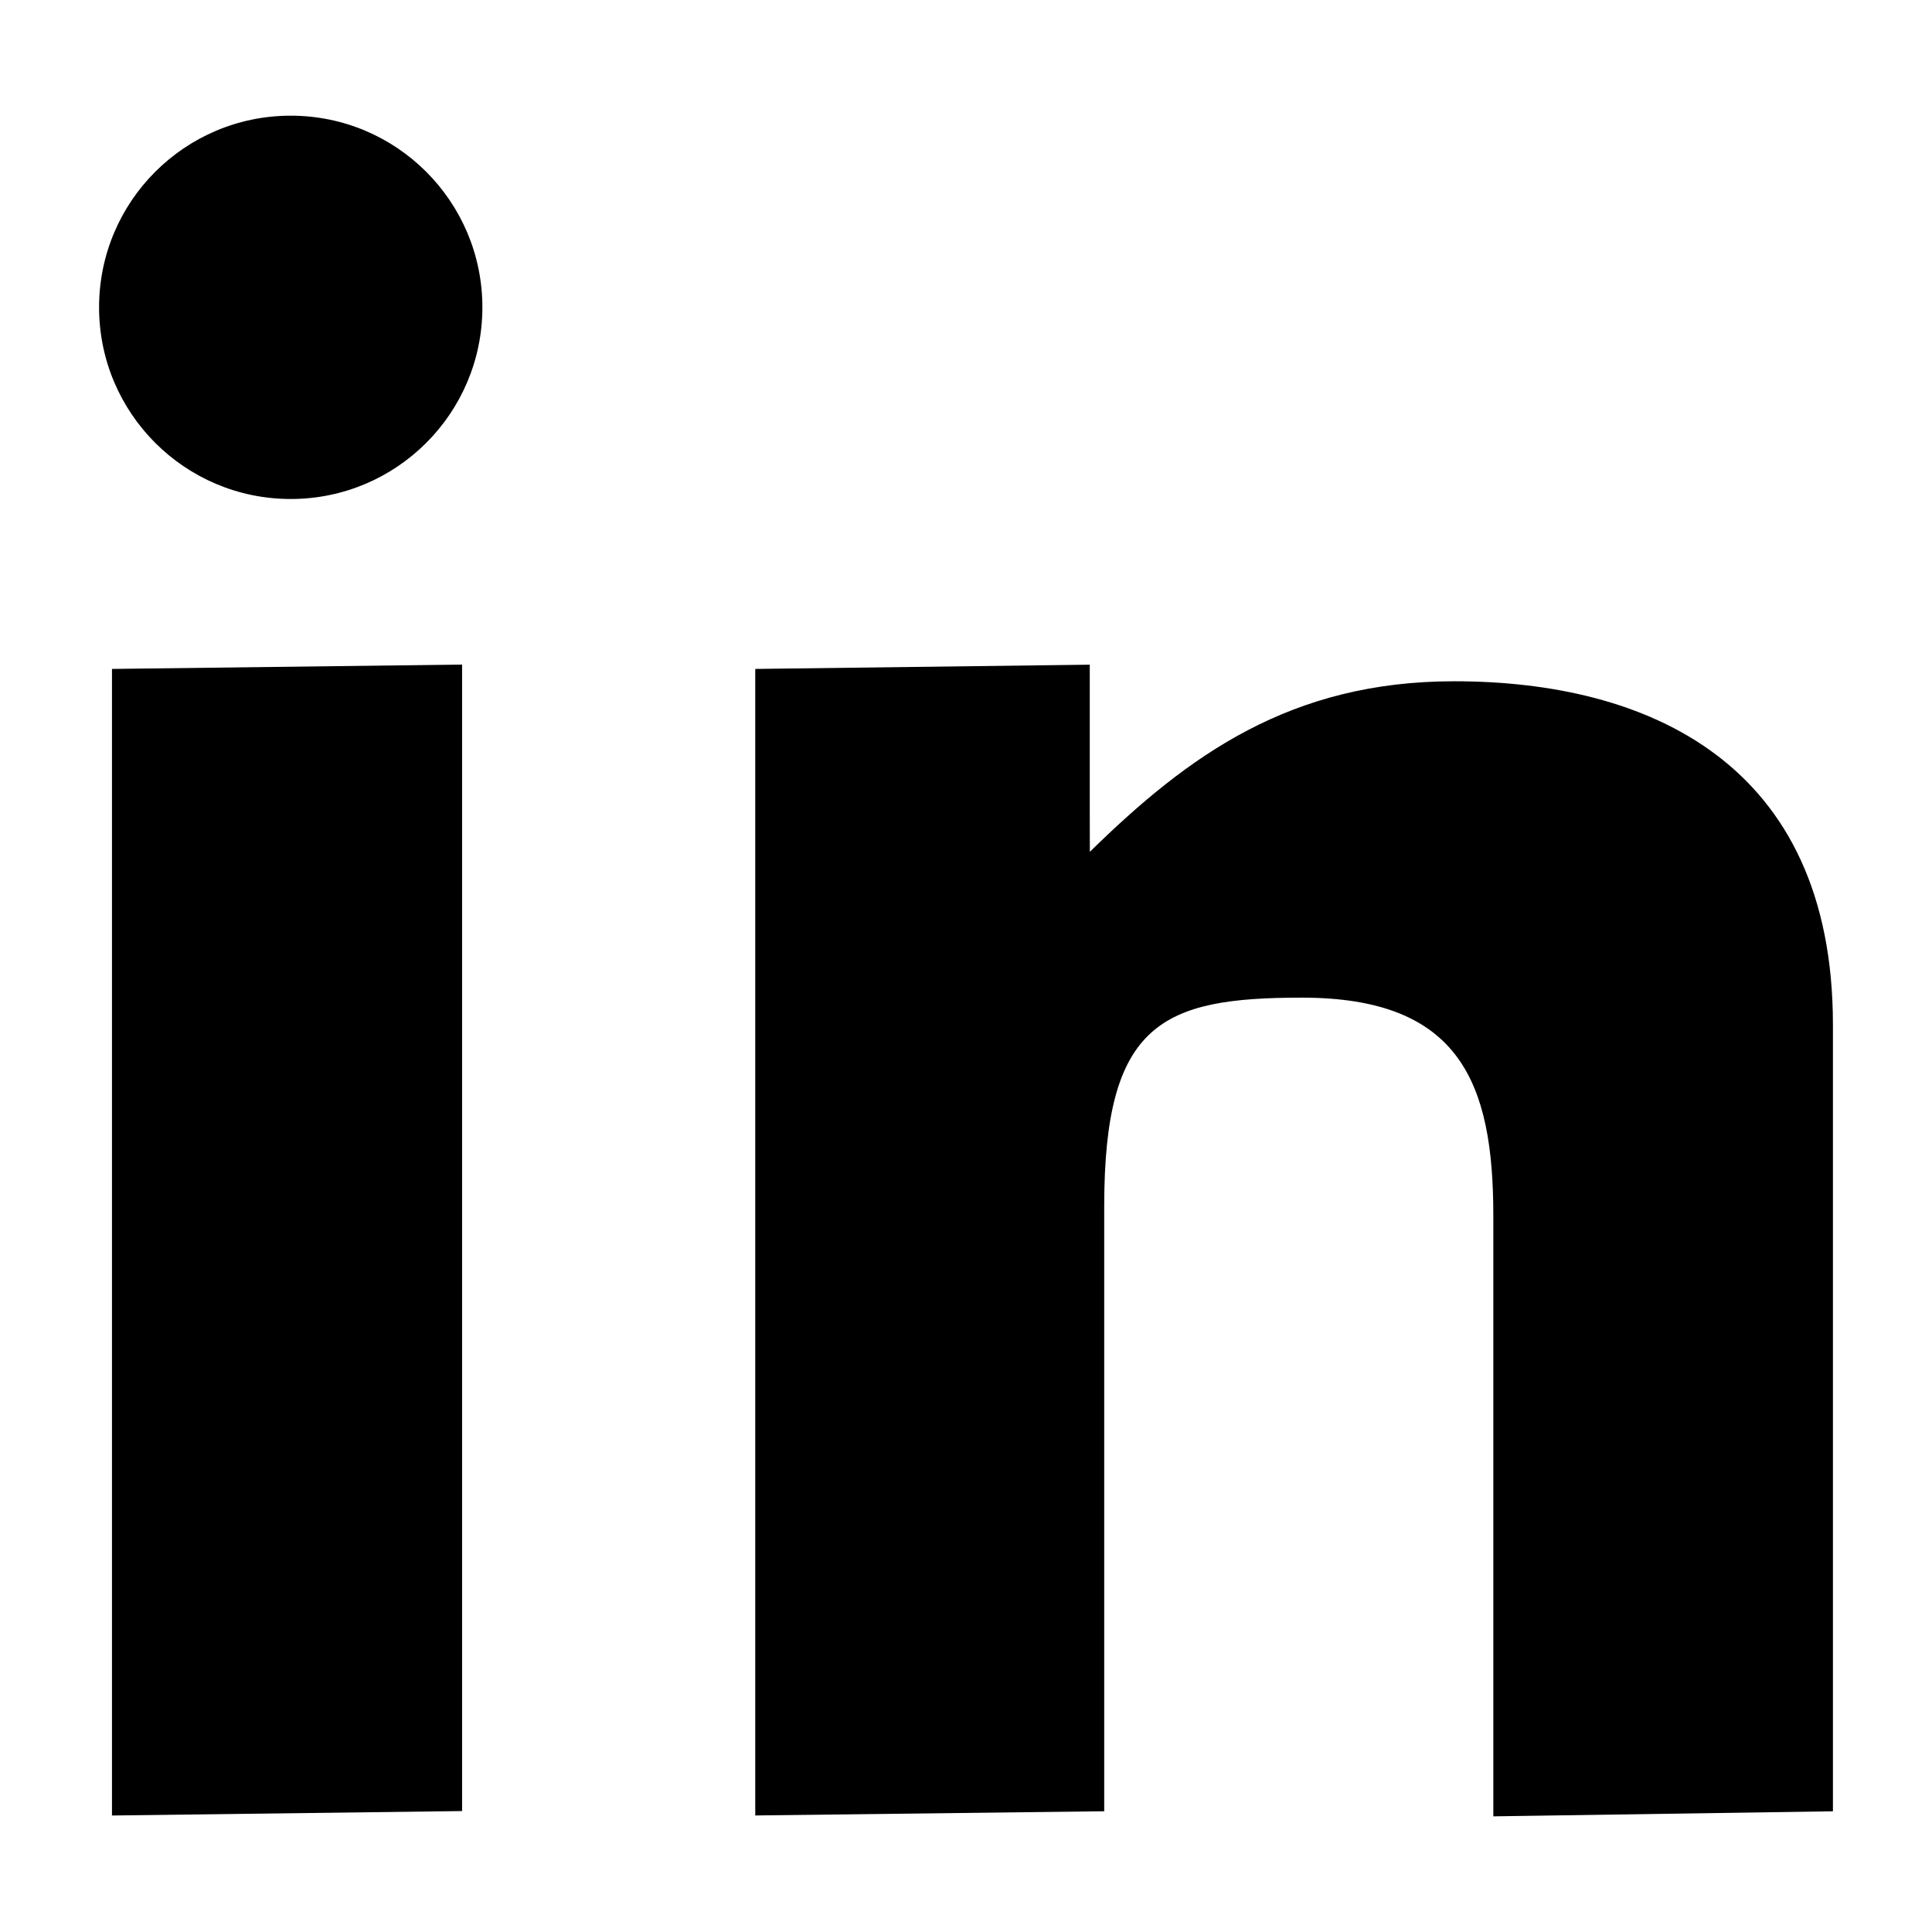
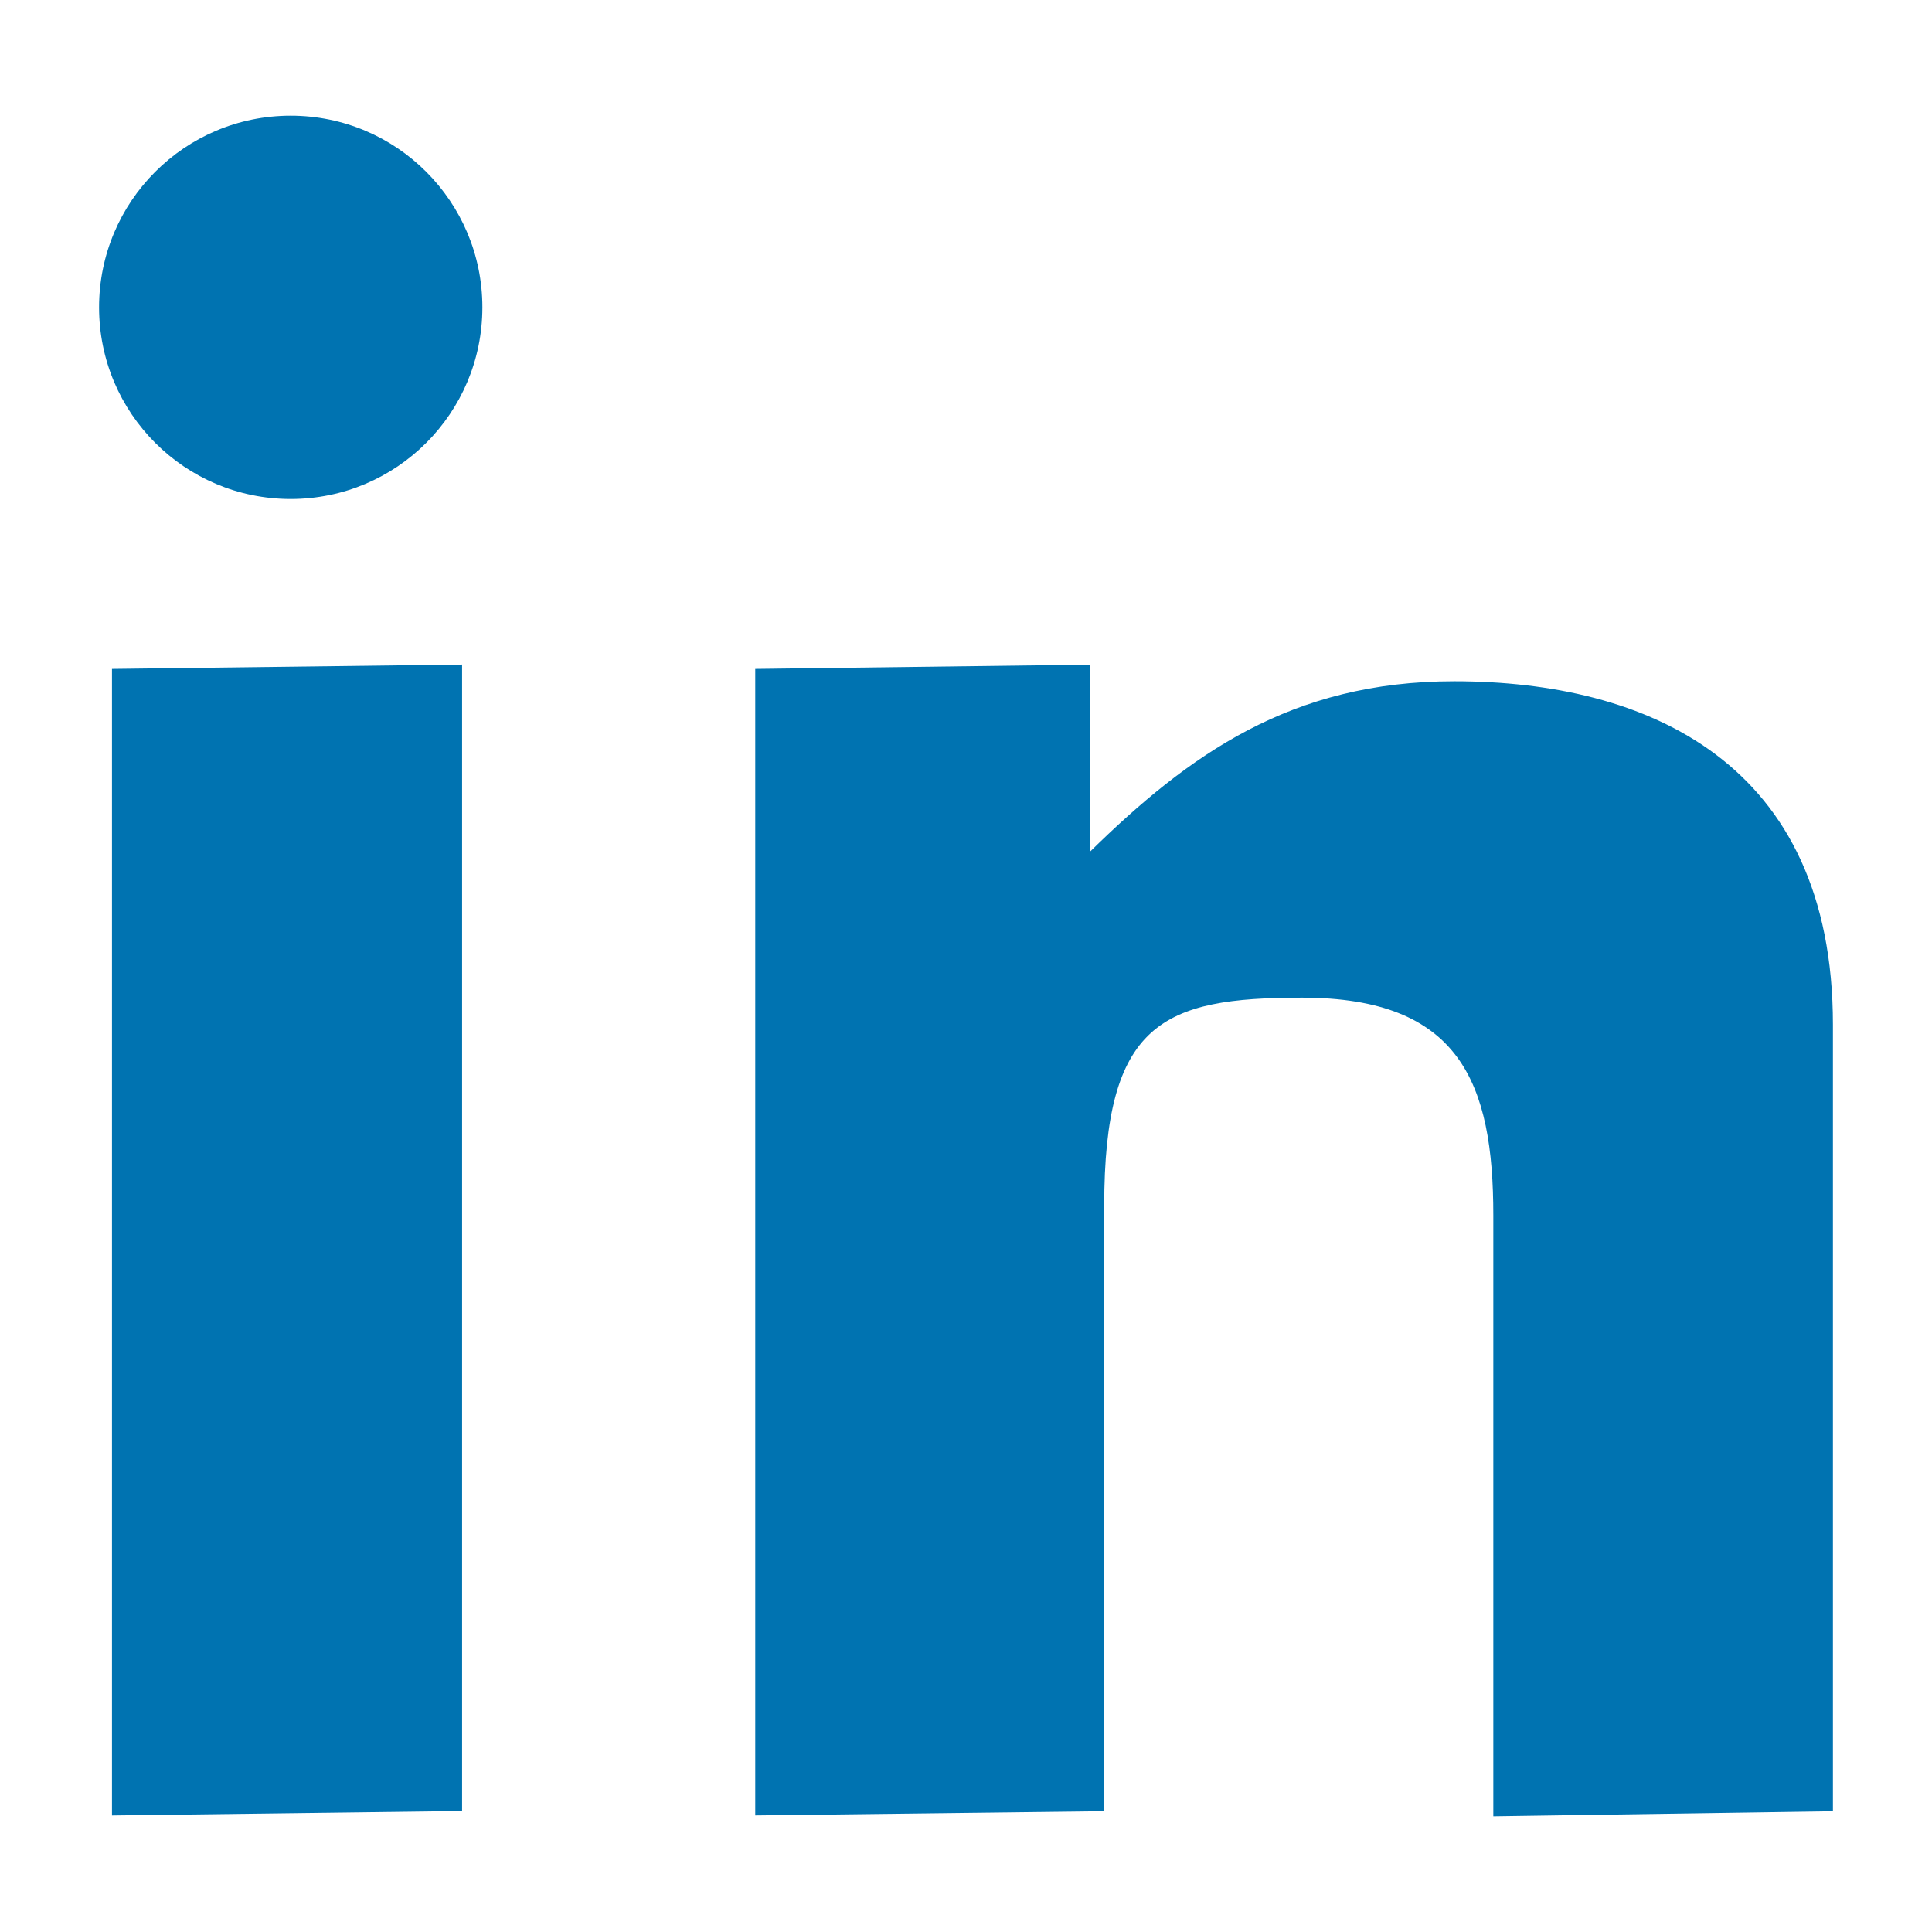
<svg xmlns="http://www.w3.org/2000/svg" version="1.1" width="512" height="512" viewBox="0 0 512 512">
  <g>
</g>
-   <path d="M29.675 177.275l92.784-1.157v303.831l-92.784 1.178v-303.851z" fill="#000000" />
-   <path d="M200.141 177.275l88.658-1.126v38.646l0.021 10.947c26.255-25.744 53.32-45.2 96.563-45.2 51.016 0 100.362 21.381 100.362 91.034v208.435l-90 1.341v-159.232c0-35.103-8.796-57.733-50.719-57.733-36.935 0-52.398 6.615-52.398 55.214v160.399l-92.478 1.116v-303.841z" fill="#000000" />
-   <path d="M127.836 81.449c0 28.051-22.74 50.79-50.79 50.79s-50.791-22.739-50.791-50.791c0-28.051 22.739-50.791 50.791-50.791 28.051 0 50.791 22.739 50.791 50.791z" fill="#000000" />
+   <path fill="#0073b1" d="M29.675 177.275l92.784-1.157v303.831l-92.784 1.178v-303.851z" />
+   <path d="M200.141 177.275l88.658-1.126v38.646l0.021 10.947c26.255-25.744 53.32-45.2 96.563-45.2 51.016 0 100.362 21.381 100.362 91.034v208.435l-90 1.341v-159.232c0-35.103-8.796-57.733-50.719-57.733-36.935 0-52.398 6.615-52.398 55.214v160.399l-92.478 1.116v-303.841z" fill="#0073b1" />
+   <path d="M127.836 81.449c0 28.051-22.74 50.79-50.79 50.79s-50.791-22.739-50.791-50.791c0-28.051 22.739-50.791 50.791-50.791 28.051 0 50.791 22.739 50.791 50.791z" fill="#0073b1" />
</svg>
